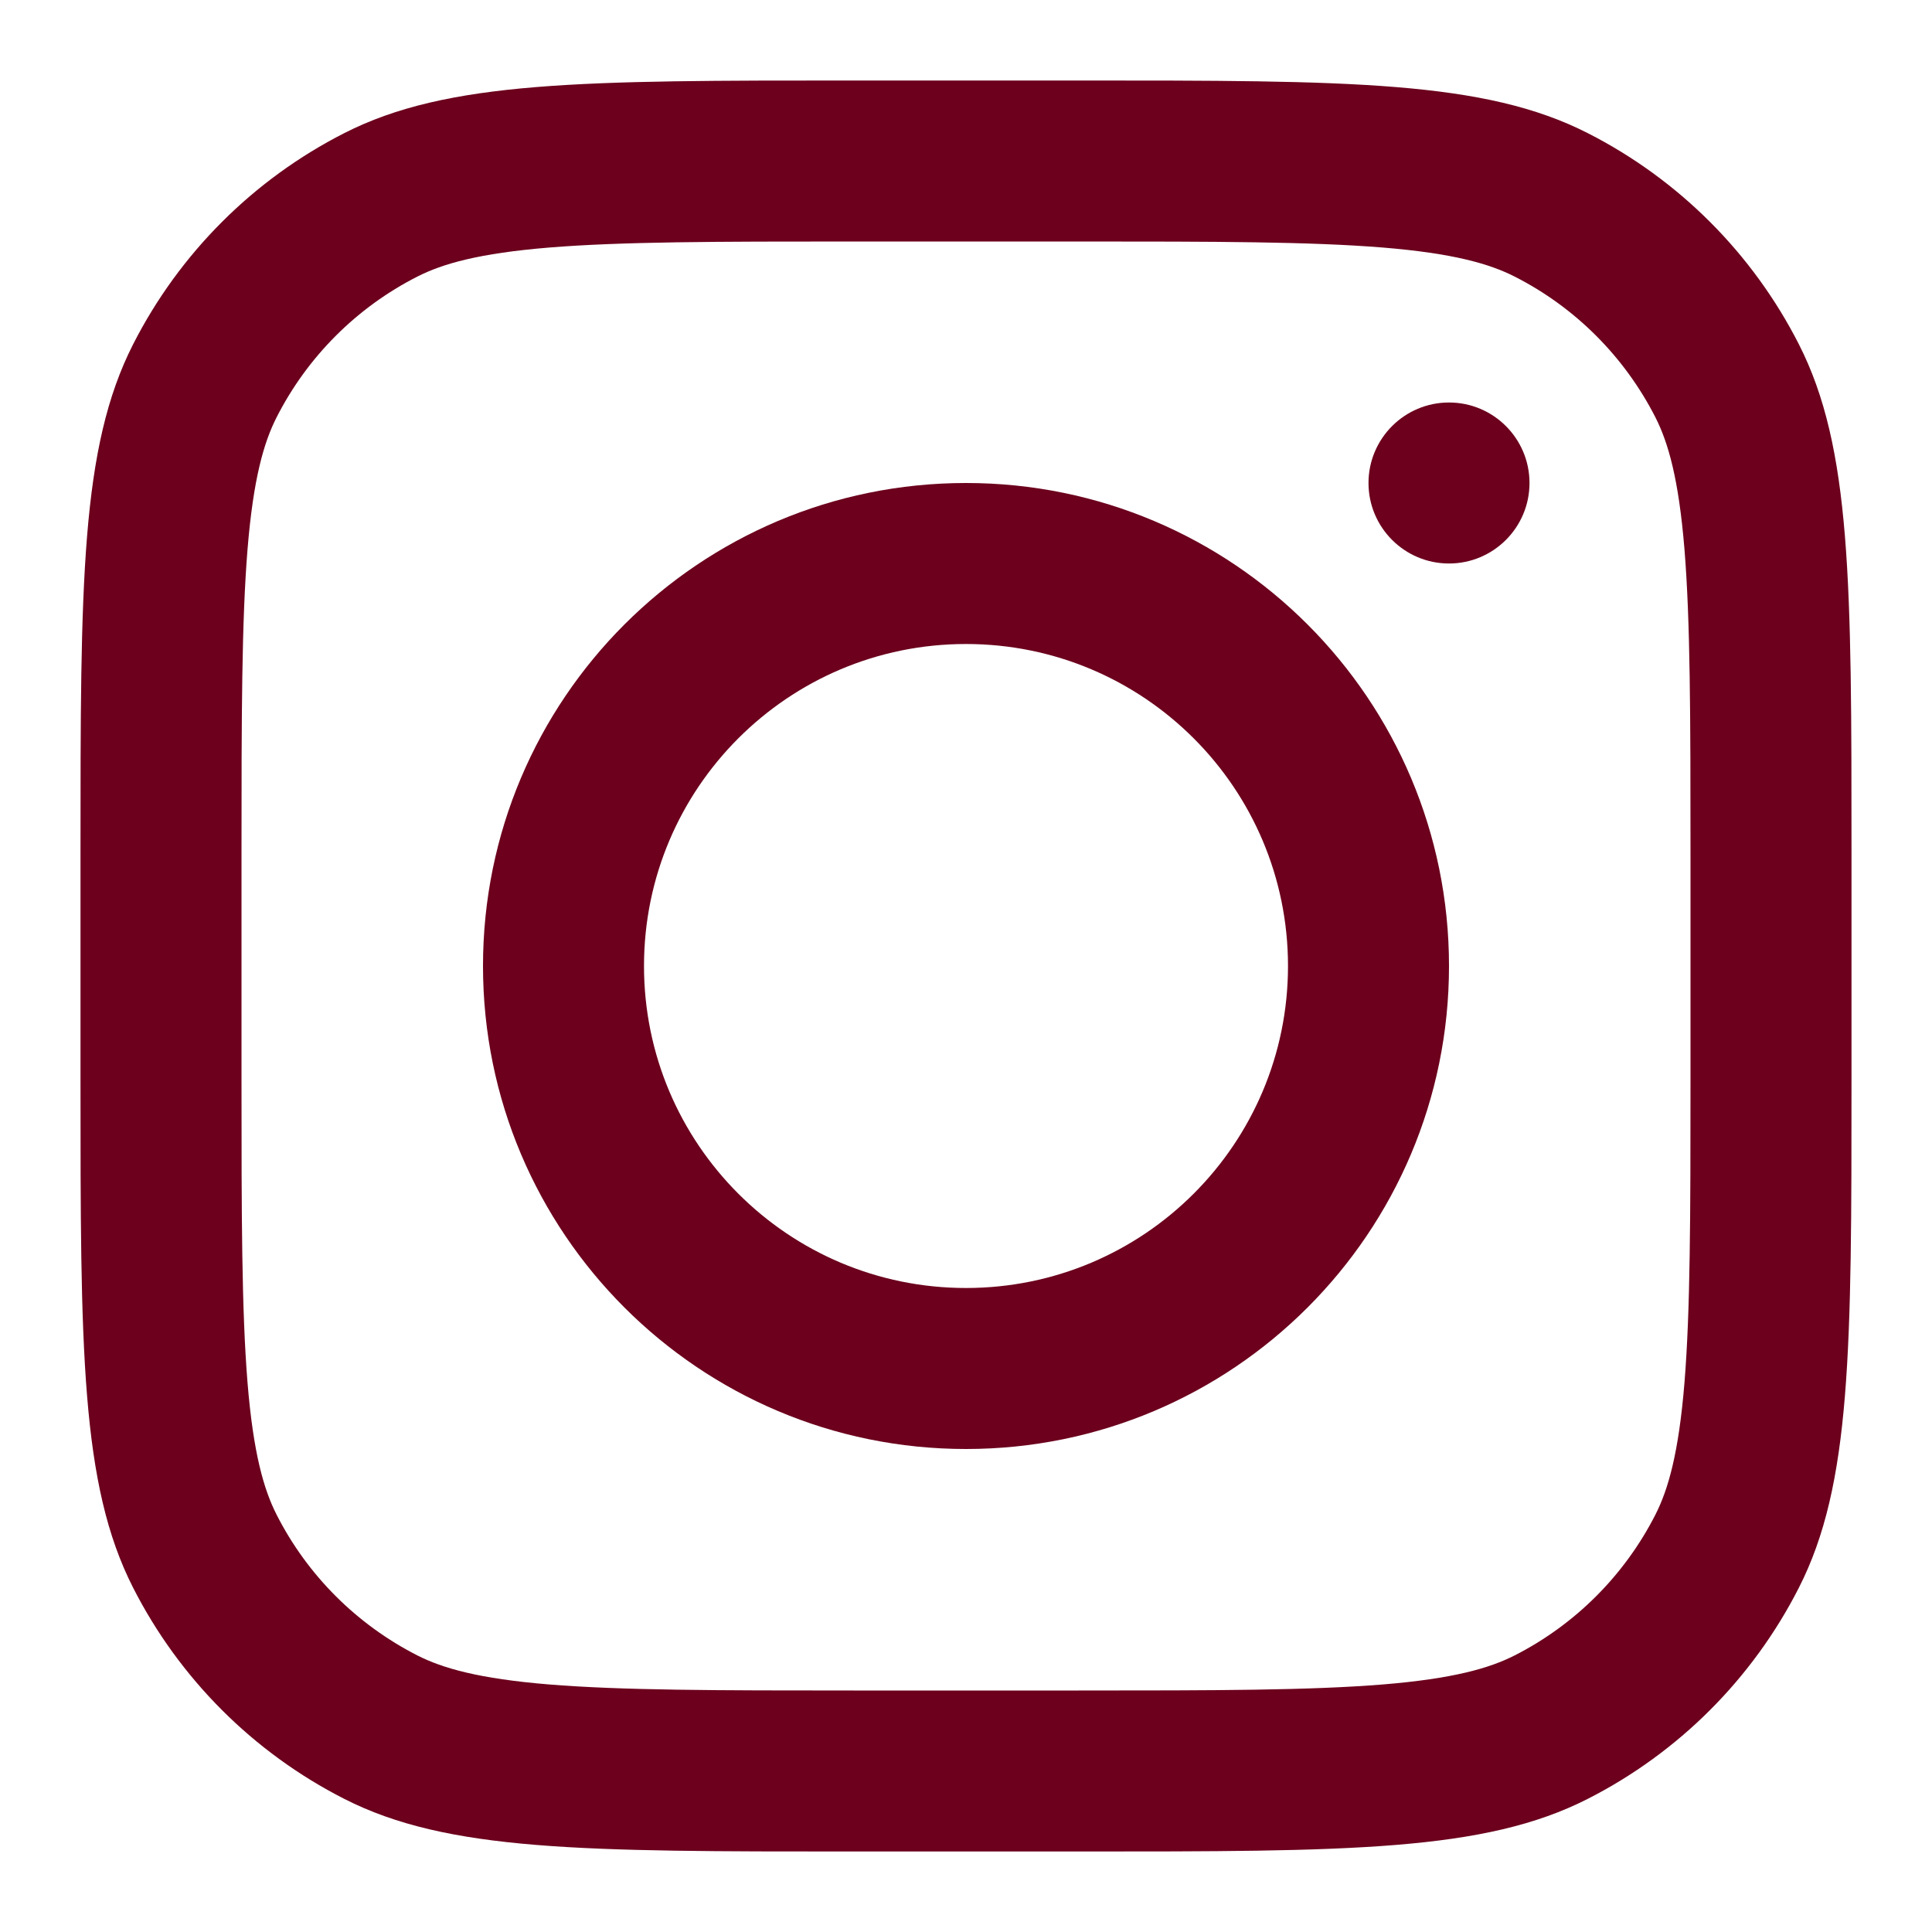
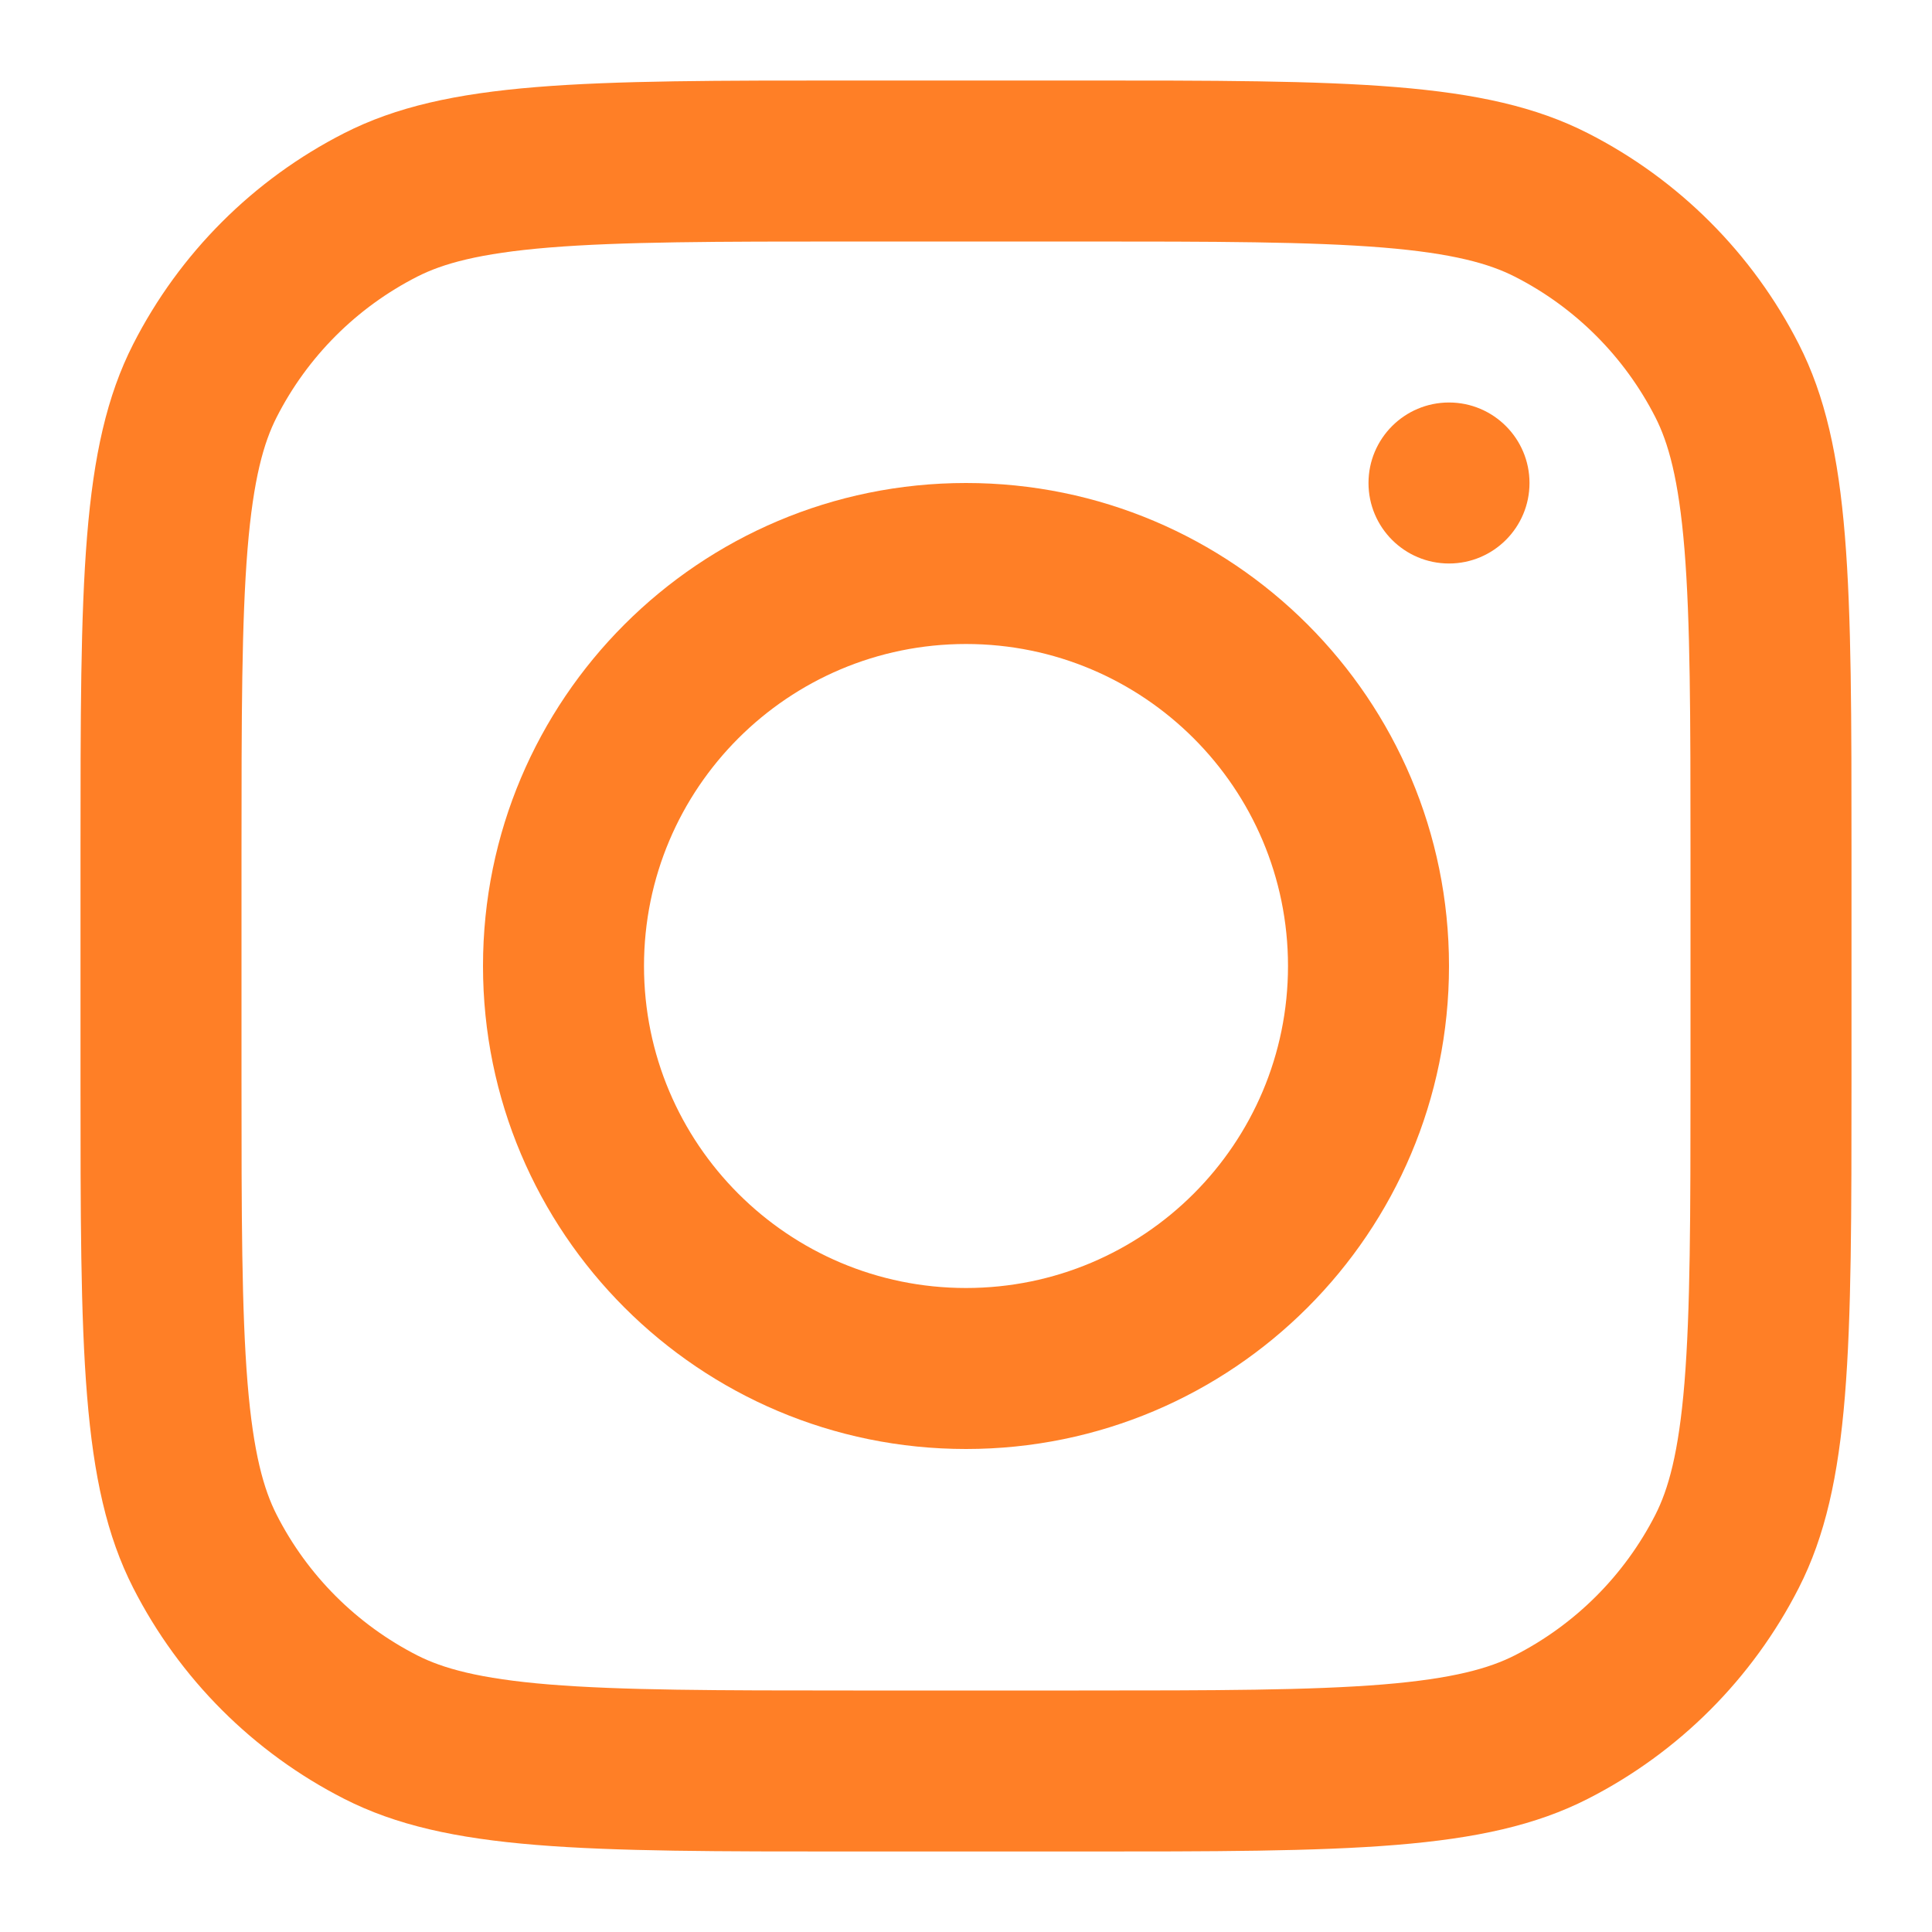
<svg xmlns="http://www.w3.org/2000/svg" width="800px" height="800px" viewBox="0 0 24 24" fill="none">
  <g id="SVGRepo_bgCarrier" stroke-width="0" />
  <g id="SVGRepo_tracerCarrier" stroke-linecap="round" stroke-linejoin="round" />
  <g id="SVGRepo_iconCarrier">
-     <path fill-rule="evenodd" clip-rule="evenodd" d="M12 18C15.314 18 18 15.314 18 12C18 8.686 15.314 6 12 6C8.686 6 6 8.686 6 12C6 15.314 8.686 18 12 18ZM12 16C14.209 16 16 14.209 16 12C16 9.791 14.209 8 12 8C9.791 8 8 9.791 8 12C8 14.209 9.791 16 12 16Z" fill="#6C001D" />
-     <path d="M18 5C17.448 5 17 5.448 17 6C17 6.552 17.448 7 18 7C18.552 7 19 6.552 19 6C19 5.448 18.552 5 18 5Z" fill="#6C001D" />
-     <path fill-rule="evenodd" clip-rule="evenodd" d="M1.654 4.276C1 5.56 1 7.24 1 10.6V13.4C1 16.76 1 18.441 1.654 19.724C2.229 20.853 3.147 21.771 4.276 22.346C5.56 23 7.24 23 10.6 23H13.4C16.76 23 18.441 23 19.724 22.346C20.853 21.771 21.771 20.853 22.346 19.724C23 18.441 23 16.76 23 13.4V10.6C23 7.24 23 5.56 22.346 4.276C21.771 3.147 20.853 2.229 19.724 1.654C18.441 1 16.76 1 13.4 1H10.6C7.24 1 5.56 1 4.276 1.654C3.147 2.229 2.229 3.147 1.654 4.276ZM13.4 3H10.6C8.887 3 7.722 3.002 6.822 3.075C5.945 3.147 5.497 3.277 5.184 3.436C4.431 3.819 3.819 4.431 3.436 5.184C3.277 5.497 3.147 5.945 3.075 6.822C3.002 7.722 3 8.887 3 10.6V13.4C3 15.113 3.002 16.278 3.075 17.178C3.147 18.055 3.277 18.503 3.436 18.816C3.819 19.569 4.431 20.18 5.184 20.564C5.497 20.723 5.945 20.853 6.822 20.925C7.722 20.998 8.887 21 10.6 21H13.4C15.113 21 16.278 20.998 17.178 20.925C18.055 20.853 18.503 20.723 18.816 20.564C19.569 20.18 20.18 19.569 20.564 18.816C20.723 18.503 20.853 18.055 20.925 17.178C20.998 16.278 21 15.113 21 13.4V10.6C21 8.887 20.998 7.722 20.925 6.822C20.853 5.945 20.723 5.497 20.564 5.184C20.18 4.431 19.569 3.819 18.816 3.436C18.503 3.277 18.055 3.147 17.178 3.075C16.278 3.002 15.113 3 13.4 3Z" fill="#6C001D" />
+     <path fill-rule="evenodd" clip-rule="evenodd" d="M12 18C15.314 18 18 15.314 18 12C18 8.686 15.314 6 12 6C8.686 6 6 8.686 6 12C6 15.314 8.686 18 12 18ZM12 16C14.209 16 16 14.209 16 12C16 9.791 14.209 8 12 8C9.791 8 8 9.791 8 12C8 14.209 9.791 16 12 16Z" fill="#FF7F26" />
+     <path d="M18 5C17.448 5 17 5.448 17 6C17 6.552 17.448 7 18 7C18.552 7 19 6.552 19 6C19 5.448 18.552 5 18 5Z" fill="#FF7F26" />
+     <path fill-rule="evenodd" clip-rule="evenodd" d="M1.654 4.276C1 5.56 1 7.24 1 10.6V13.4C1 16.76 1 18.441 1.654 19.724C2.229 20.853 3.147 21.771 4.276 22.346C5.56 23 7.24 23 10.6 23H13.4C16.76 23 18.441 23 19.724 22.346C20.853 21.771 21.771 20.853 22.346 19.724C23 18.441 23 16.76 23 13.4V10.6C23 7.24 23 5.56 22.346 4.276C21.771 3.147 20.853 2.229 19.724 1.654C18.441 1 16.76 1 13.4 1H10.6C7.24 1 5.56 1 4.276 1.654C3.147 2.229 2.229 3.147 1.654 4.276ZM13.4 3H10.6C8.887 3 7.722 3.002 6.822 3.075C5.945 3.147 5.497 3.277 5.184 3.436C4.431 3.819 3.819 4.431 3.436 5.184C3.277 5.497 3.147 5.945 3.075 6.822C3.002 7.722 3 8.887 3 10.6V13.4C3 15.113 3.002 16.278 3.075 17.178C3.147 18.055 3.277 18.503 3.436 18.816C3.819 19.569 4.431 20.18 5.184 20.564C5.497 20.723 5.945 20.853 6.822 20.925C7.722 20.998 8.887 21 10.6 21H13.4C15.113 21 16.278 20.998 17.178 20.925C18.055 20.853 18.503 20.723 18.816 20.564C19.569 20.18 20.18 19.569 20.564 18.816C20.723 18.503 20.853 18.055 20.925 17.178C20.998 16.278 21 15.113 21 13.4V10.6C21 8.887 20.998 7.722 20.925 6.822C20.853 5.945 20.723 5.497 20.564 5.184C20.18 4.431 19.569 3.819 18.816 3.436C18.503 3.277 18.055 3.147 17.178 3.075C16.278 3.002 15.113 3 13.4 3Z" fill="#FF7F26" />
  </g>
</svg>
